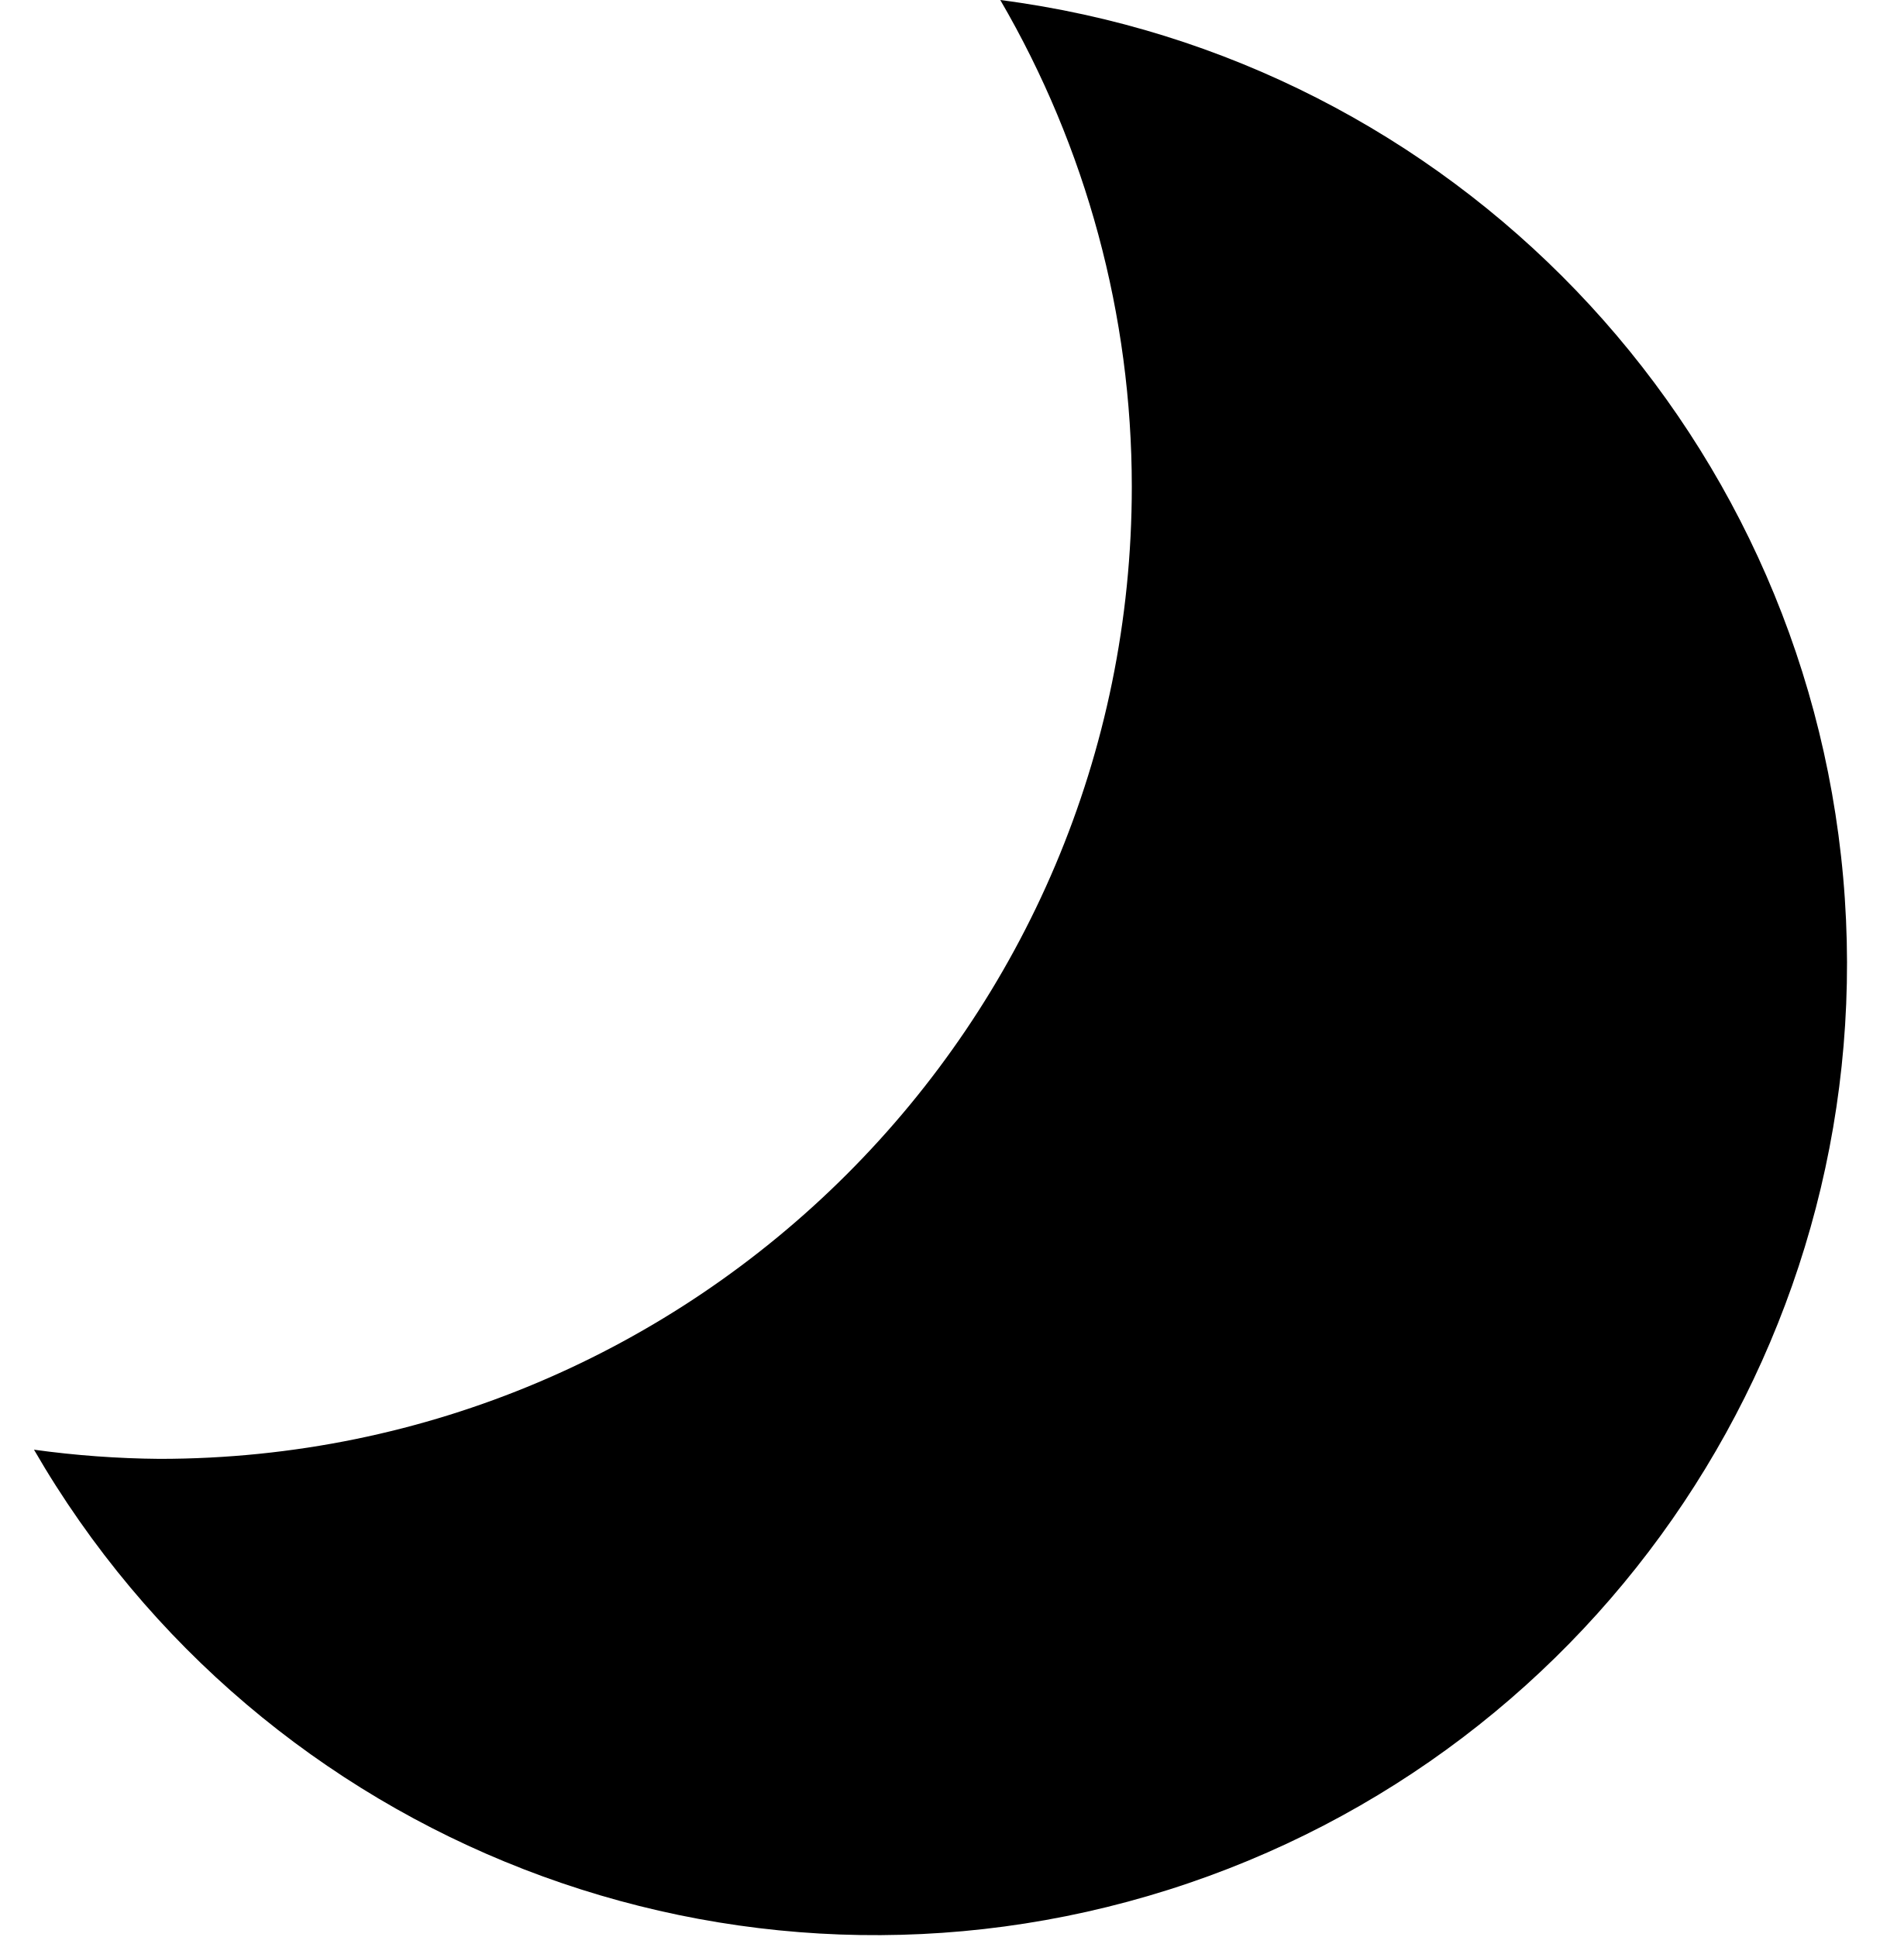
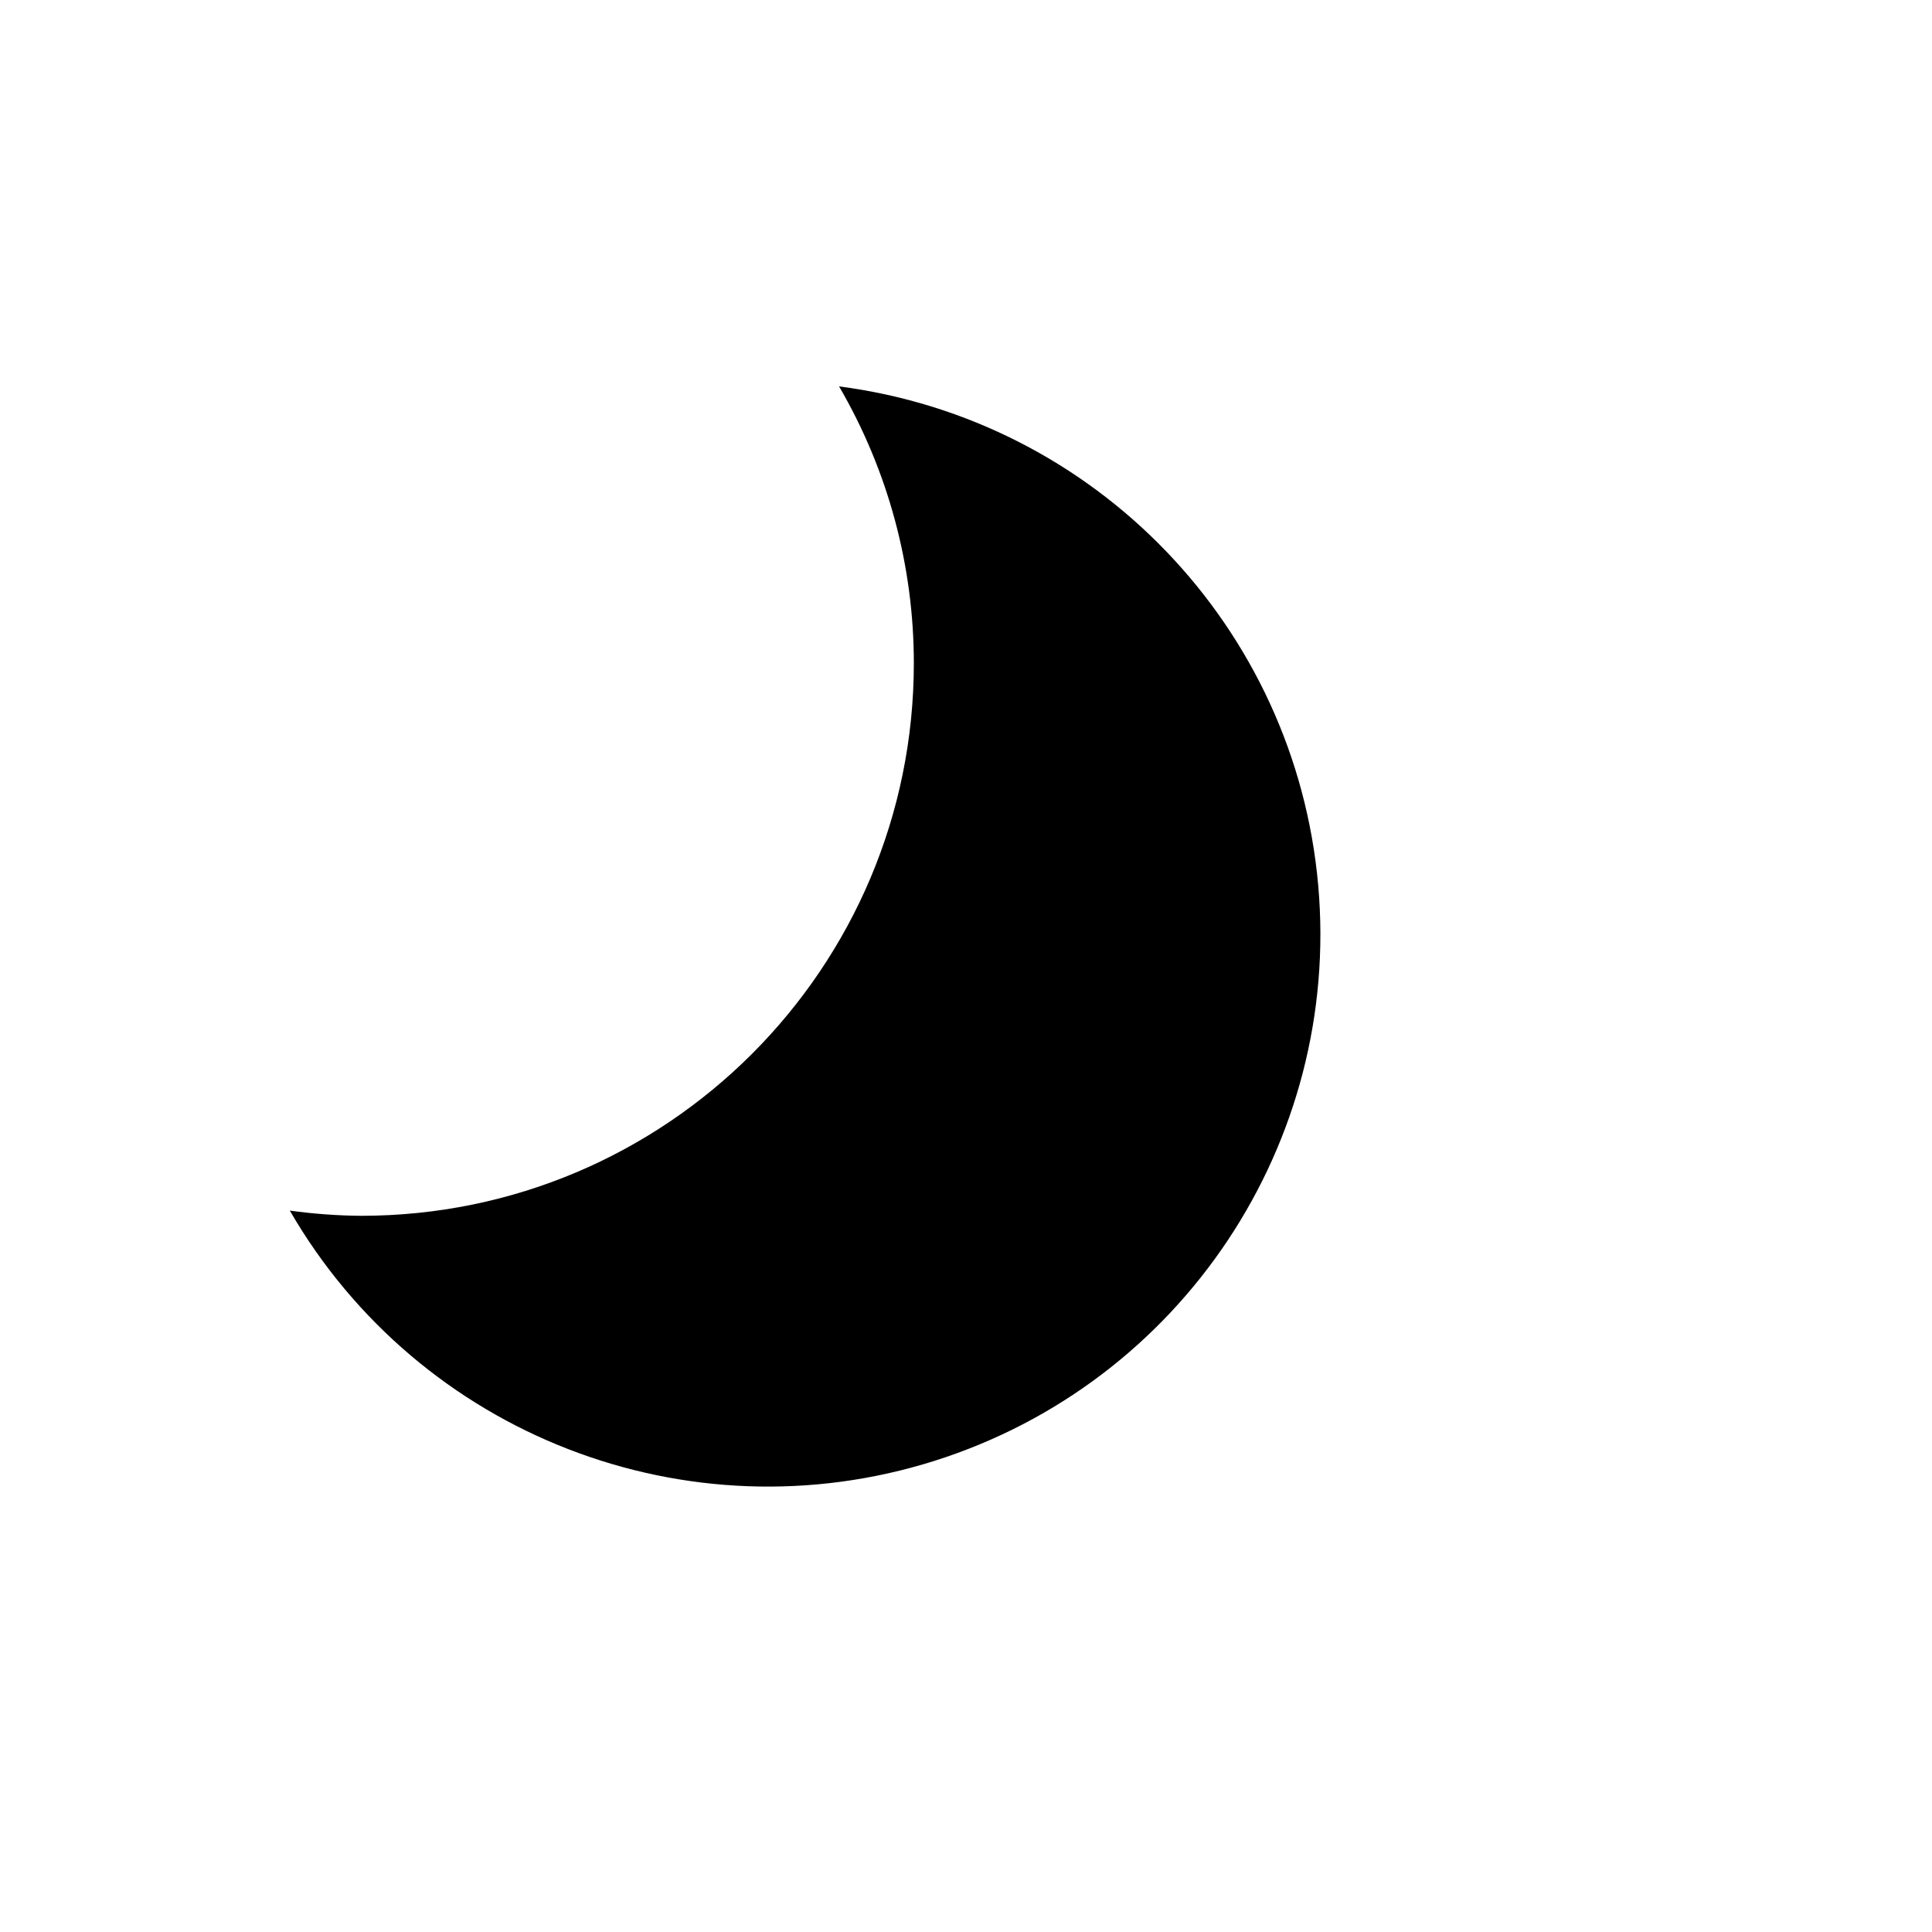
- <svg xmlns="http://www.w3.org/2000/svg" x="0" y="0" viewBox="-1 0 56 57">
-   <path d="M28.43,0A28.44,28.44,0,0,1,32.3,14.32,28.61,28.61,0,0,1,3.69,42.93,28.71,28.71,0,0,1,0,42.66,28.59,28.59,0,1,0,28.43,0Z" />
+ <svg xmlns="http://www.w3.org/2000/svg" xmlns:xlink="http://www.w3.org/1999/xlink" x="0" y="0" viewBox="0 0 100 100">
+   <symbol id="moon">
+     <path d="M28.43,0A28.44,28.44,0,0,1,32.3,14.32,28.61,28.61,0,0,1,3.69,42.93,28.71,28.71,0,0,1,0,42.66,28.59,28.59,0,1,0,28.43,0Z" />
+   </symbol>
+   <symbol id="s02n">
+     <use xlink:href="#moon" x="0" y="0" width="100" height="100" transform="translate(15,20) scale(1,1)" />
+   </symbol>
+   <use xlink:href="#s02n" x="0" y="0" width="100" height="100" />
</svg>
